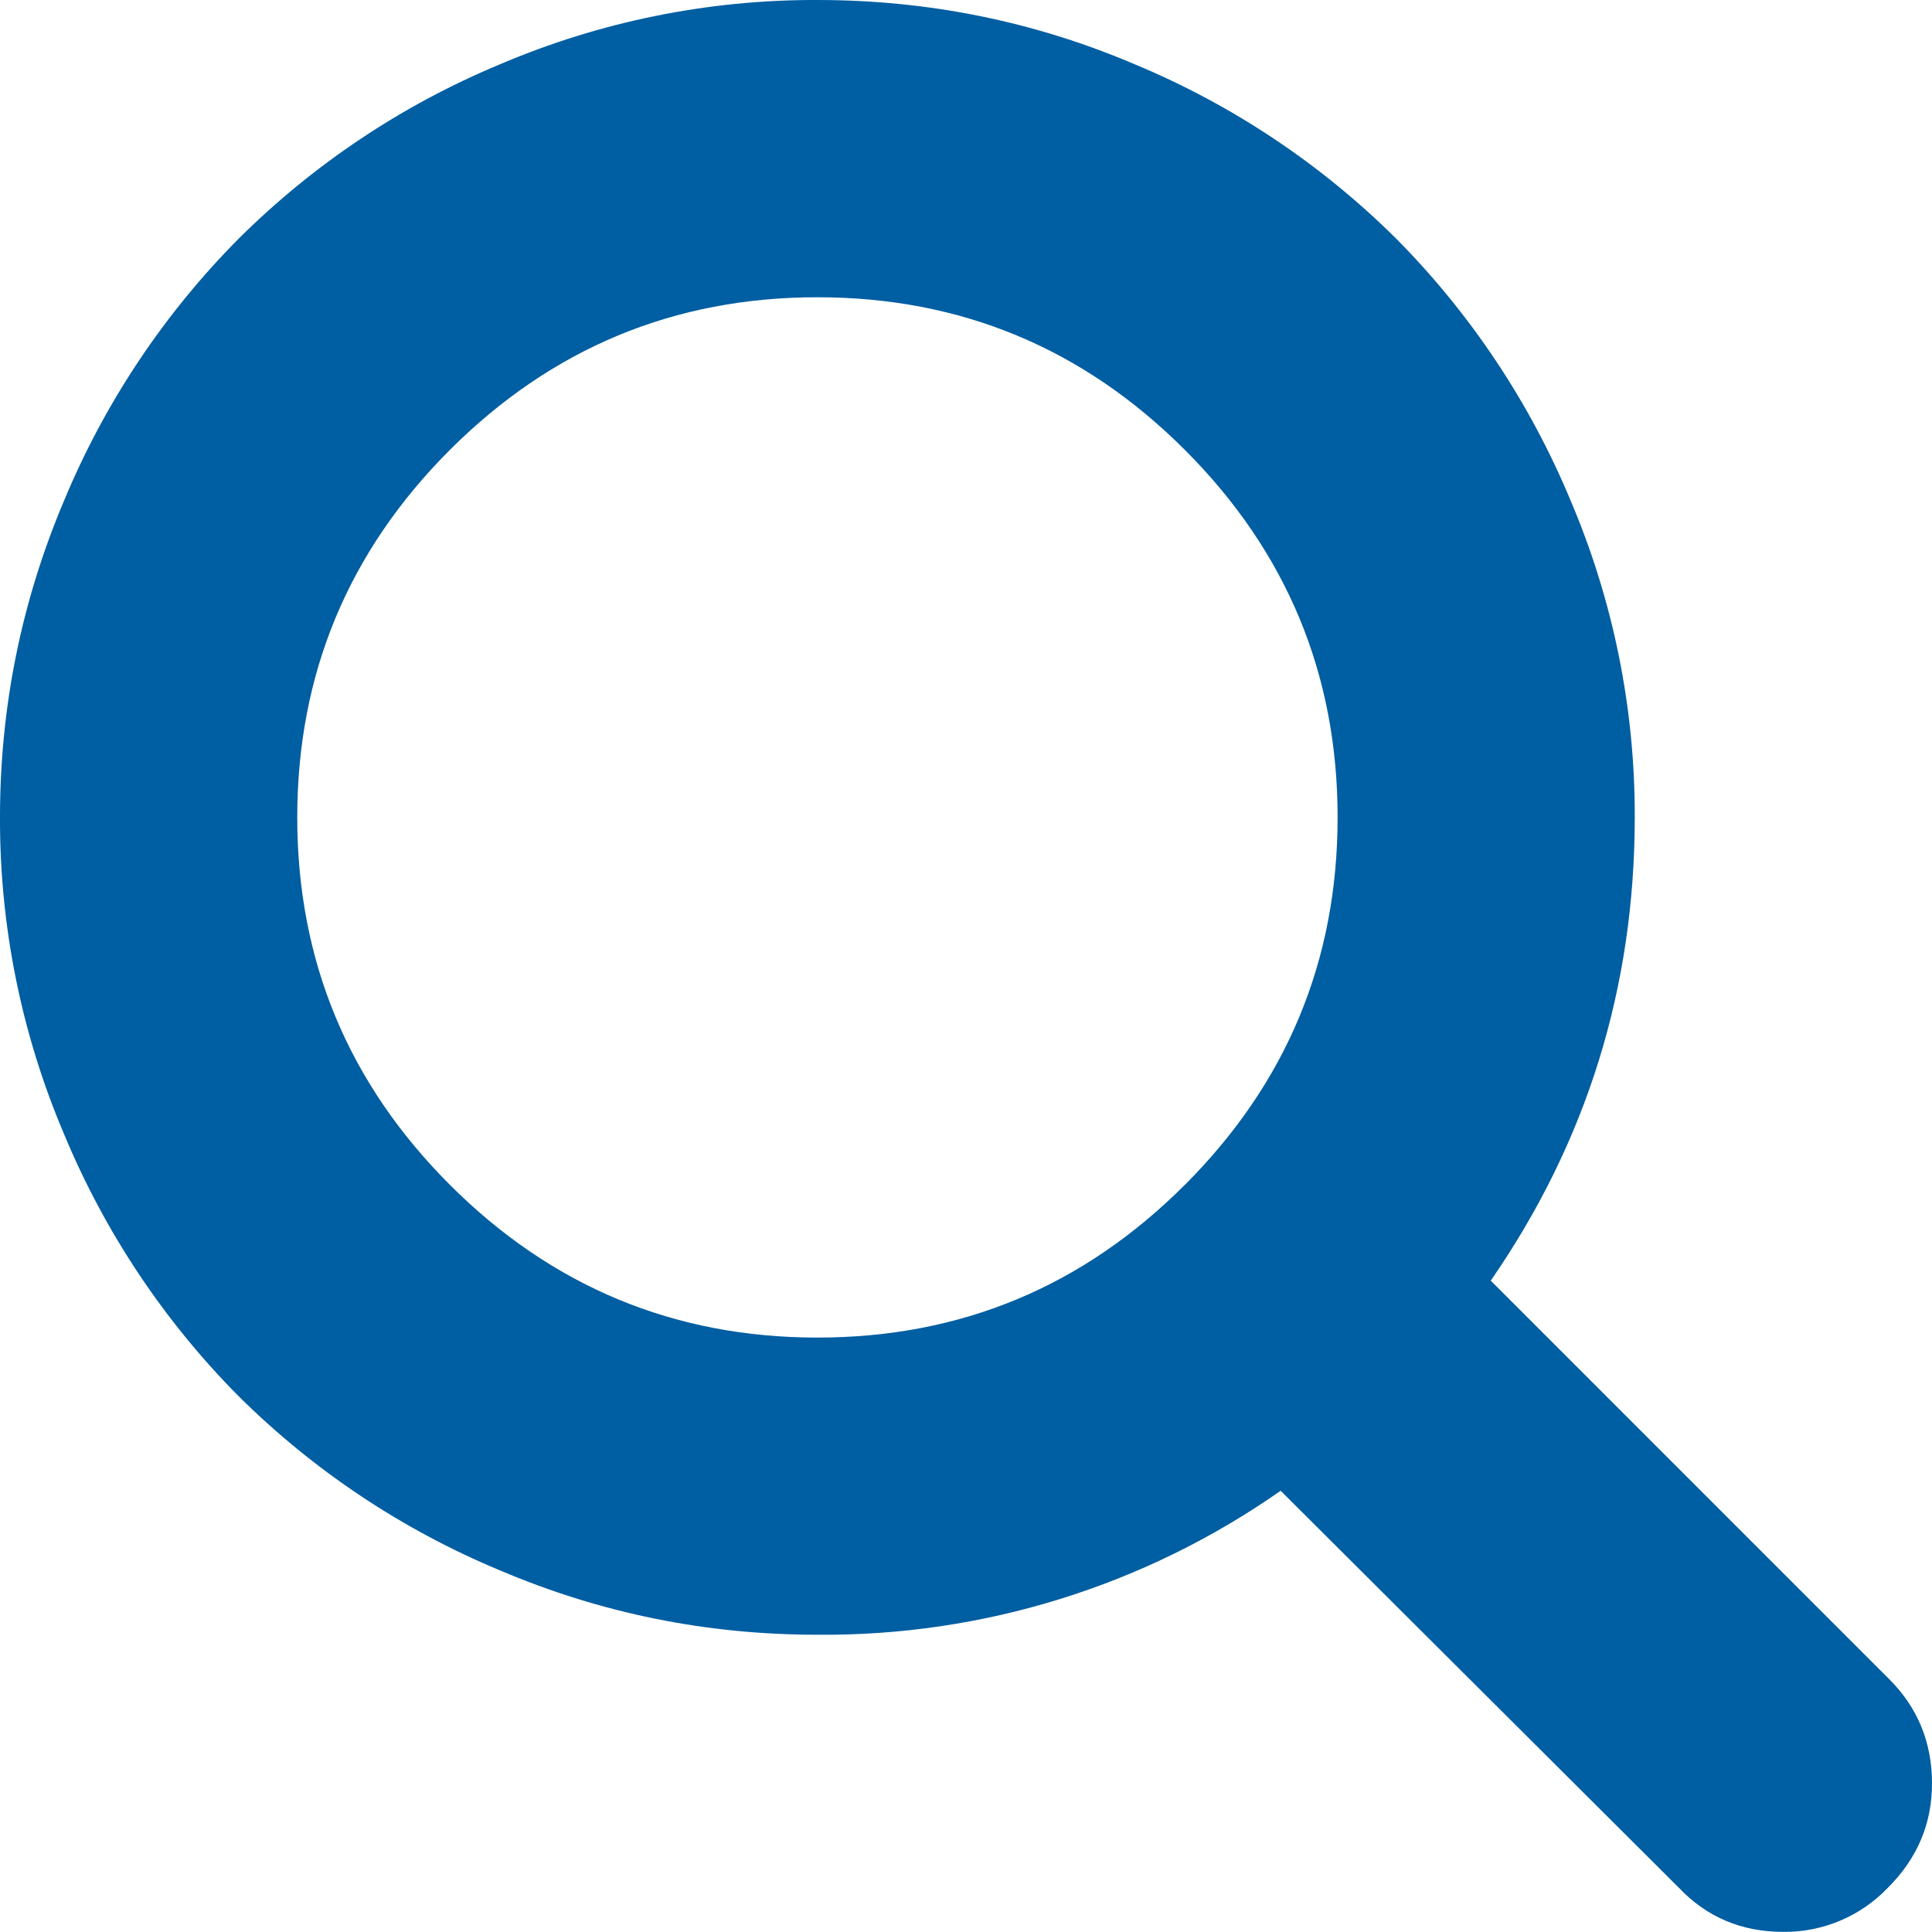
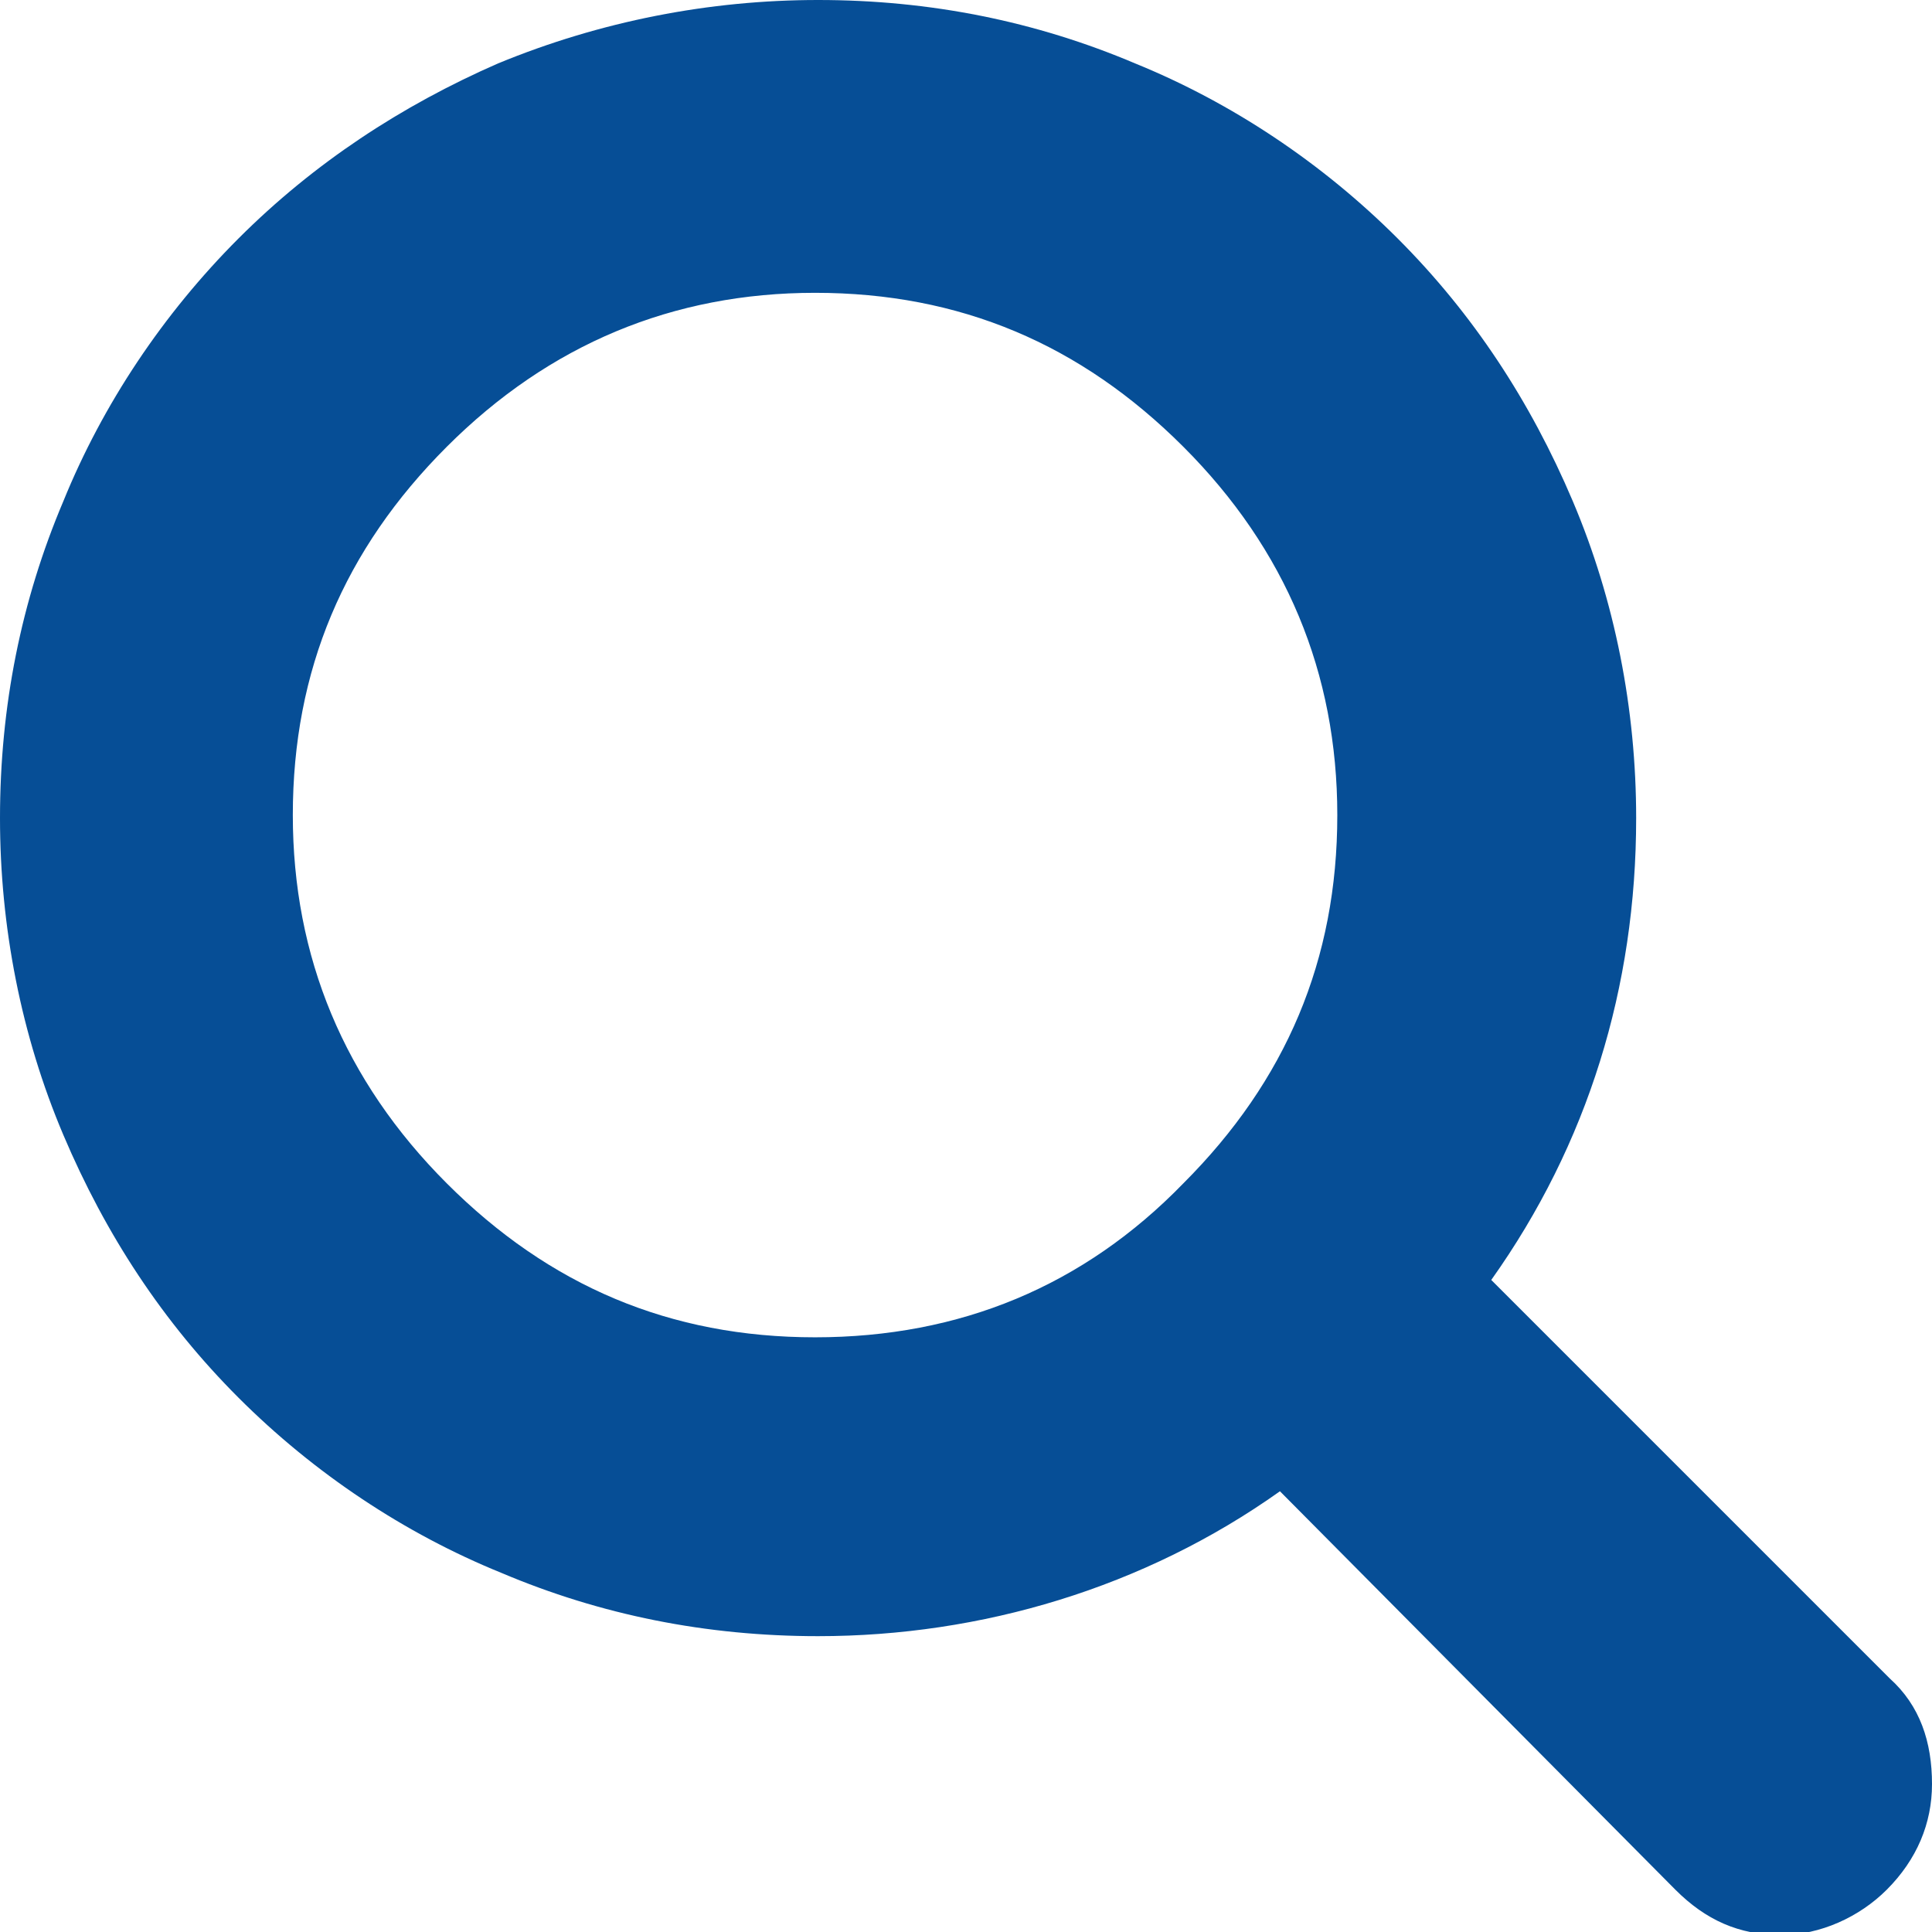
- <svg xmlns="http://www.w3.org/2000/svg" width="64" height="64" viewBox="0 0 64 64">
-   <path fill="#005EA2" fill-rule="evenodd" d="M39.25 39.25c3.37-3.372 5.06-7.425 5.06-12.174 0-4.74-1.686-8.798-5.06-12.173-3.372-3.37-7.425-5.056-12.174-5.056-4.74 0-8.798 1.686-12.173 5.056-3.37 3.371-5.056 7.433-5.056 12.173 0 4.745 1.686 8.802 5.056 12.173 3.371 3.37 7.433 5.06 12.173 5.06 4.745 0 8.802-1.685 12.173-5.06zm23.325 16.366c.951.947 1.425 2.103 1.425 3.46 0 1.336-.486 2.488-1.463 3.46a4.724 4.724 0 0 1-3.456 1.46c-1.391 0-2.54-.487-3.465-1.46L42.423 49.383a26.334 26.334 0 0 1-15.347 4.77c-3.665 0-7.168-.708-10.517-2.133a27.017 27.017 0 0 1-8.653-5.768 27.046 27.046 0 0 1-5.773-8.657A26.6 26.6 0 0 1 0 27.076c0-3.665.713-7.168 2.133-10.517a27.025 27.025 0 0 1 5.773-8.653 26.961 26.961 0 0 1 8.649-5.773A26.563 26.563 0 0 1 27.076 0c3.67 0 7.177.708 10.522 2.133a27.008 27.008 0 0 1 8.653 5.773 27.093 27.093 0 0 1 5.768 8.653 26.578 26.578 0 0 1 2.134 10.517c0 5.64-1.592 10.752-4.77 15.347l13.192 13.193z" />
+ <svg xmlns="http://www.w3.org/2000/svg" version="1.1" id="Layer_1" x="0px" y="0px" viewBox="0 0 64 64" style="enable-background:new 0 0 64 64;" xml:space="preserve">
+   <style type="text/css">
+ 	.st0{fill-rule:evenodd;clip-rule:evenodd;fill:#064E96;}
+ </style>
+   <path class="st0" d="M39.2,39.2c3.4-3.4,5.1-7.4,5.1-12.2c0-4.7-1.7-8.8-5.1-12.2c-3.4-3.4-7.4-5.1-12.2-5.1  c-4.7,0-8.8,1.7-12.2,5.1c-3.4,3.4-5.1,7.4-5.1,12.2c0,4.7,1.7,8.8,5.1,12.2c3.4,3.4,7.4,5.1,12.2,5.1  C31.8,44.3,35.9,42.6,39.2,39.2L39.2,39.2z M62.6,55.6c1,0.9,1.4,2.1,1.4,3.5c0,1.3-0.5,2.5-1.5,3.5c-0.9,0.9-2.2,1.5-3.5,1.5  c-1.4,0-2.5-0.5-3.5-1.5L42.4,49.4c-4.5,3.2-9.9,4.8-15.3,4.8c-3.7,0-7.2-0.7-10.5-2.1c-3.2-1.3-6.2-3.3-8.7-5.8  c-2.5-2.5-4.4-5.4-5.8-8.7C0.7,34.3,0,30.7,0,27.1c0-3.7,0.7-7.2,2.1-10.5c1.3-3.2,3.3-6.2,5.8-8.7c2.5-2.5,5.4-4.4,8.6-5.8  C19.9,0.7,23.5,0,27.1,0c3.7,0,7.2,0.7,10.5,2.1c3.2,1.3,6.2,3.3,8.7,5.8c2.5,2.5,4.4,5.4,5.8,8.7c1.4,3.3,2.1,6.9,2.1,10.5  c0,5.6-1.6,10.8-4.8,15.3C49.4,42.4,62.6,55.6,62.6,55.6z" />
</svg>
